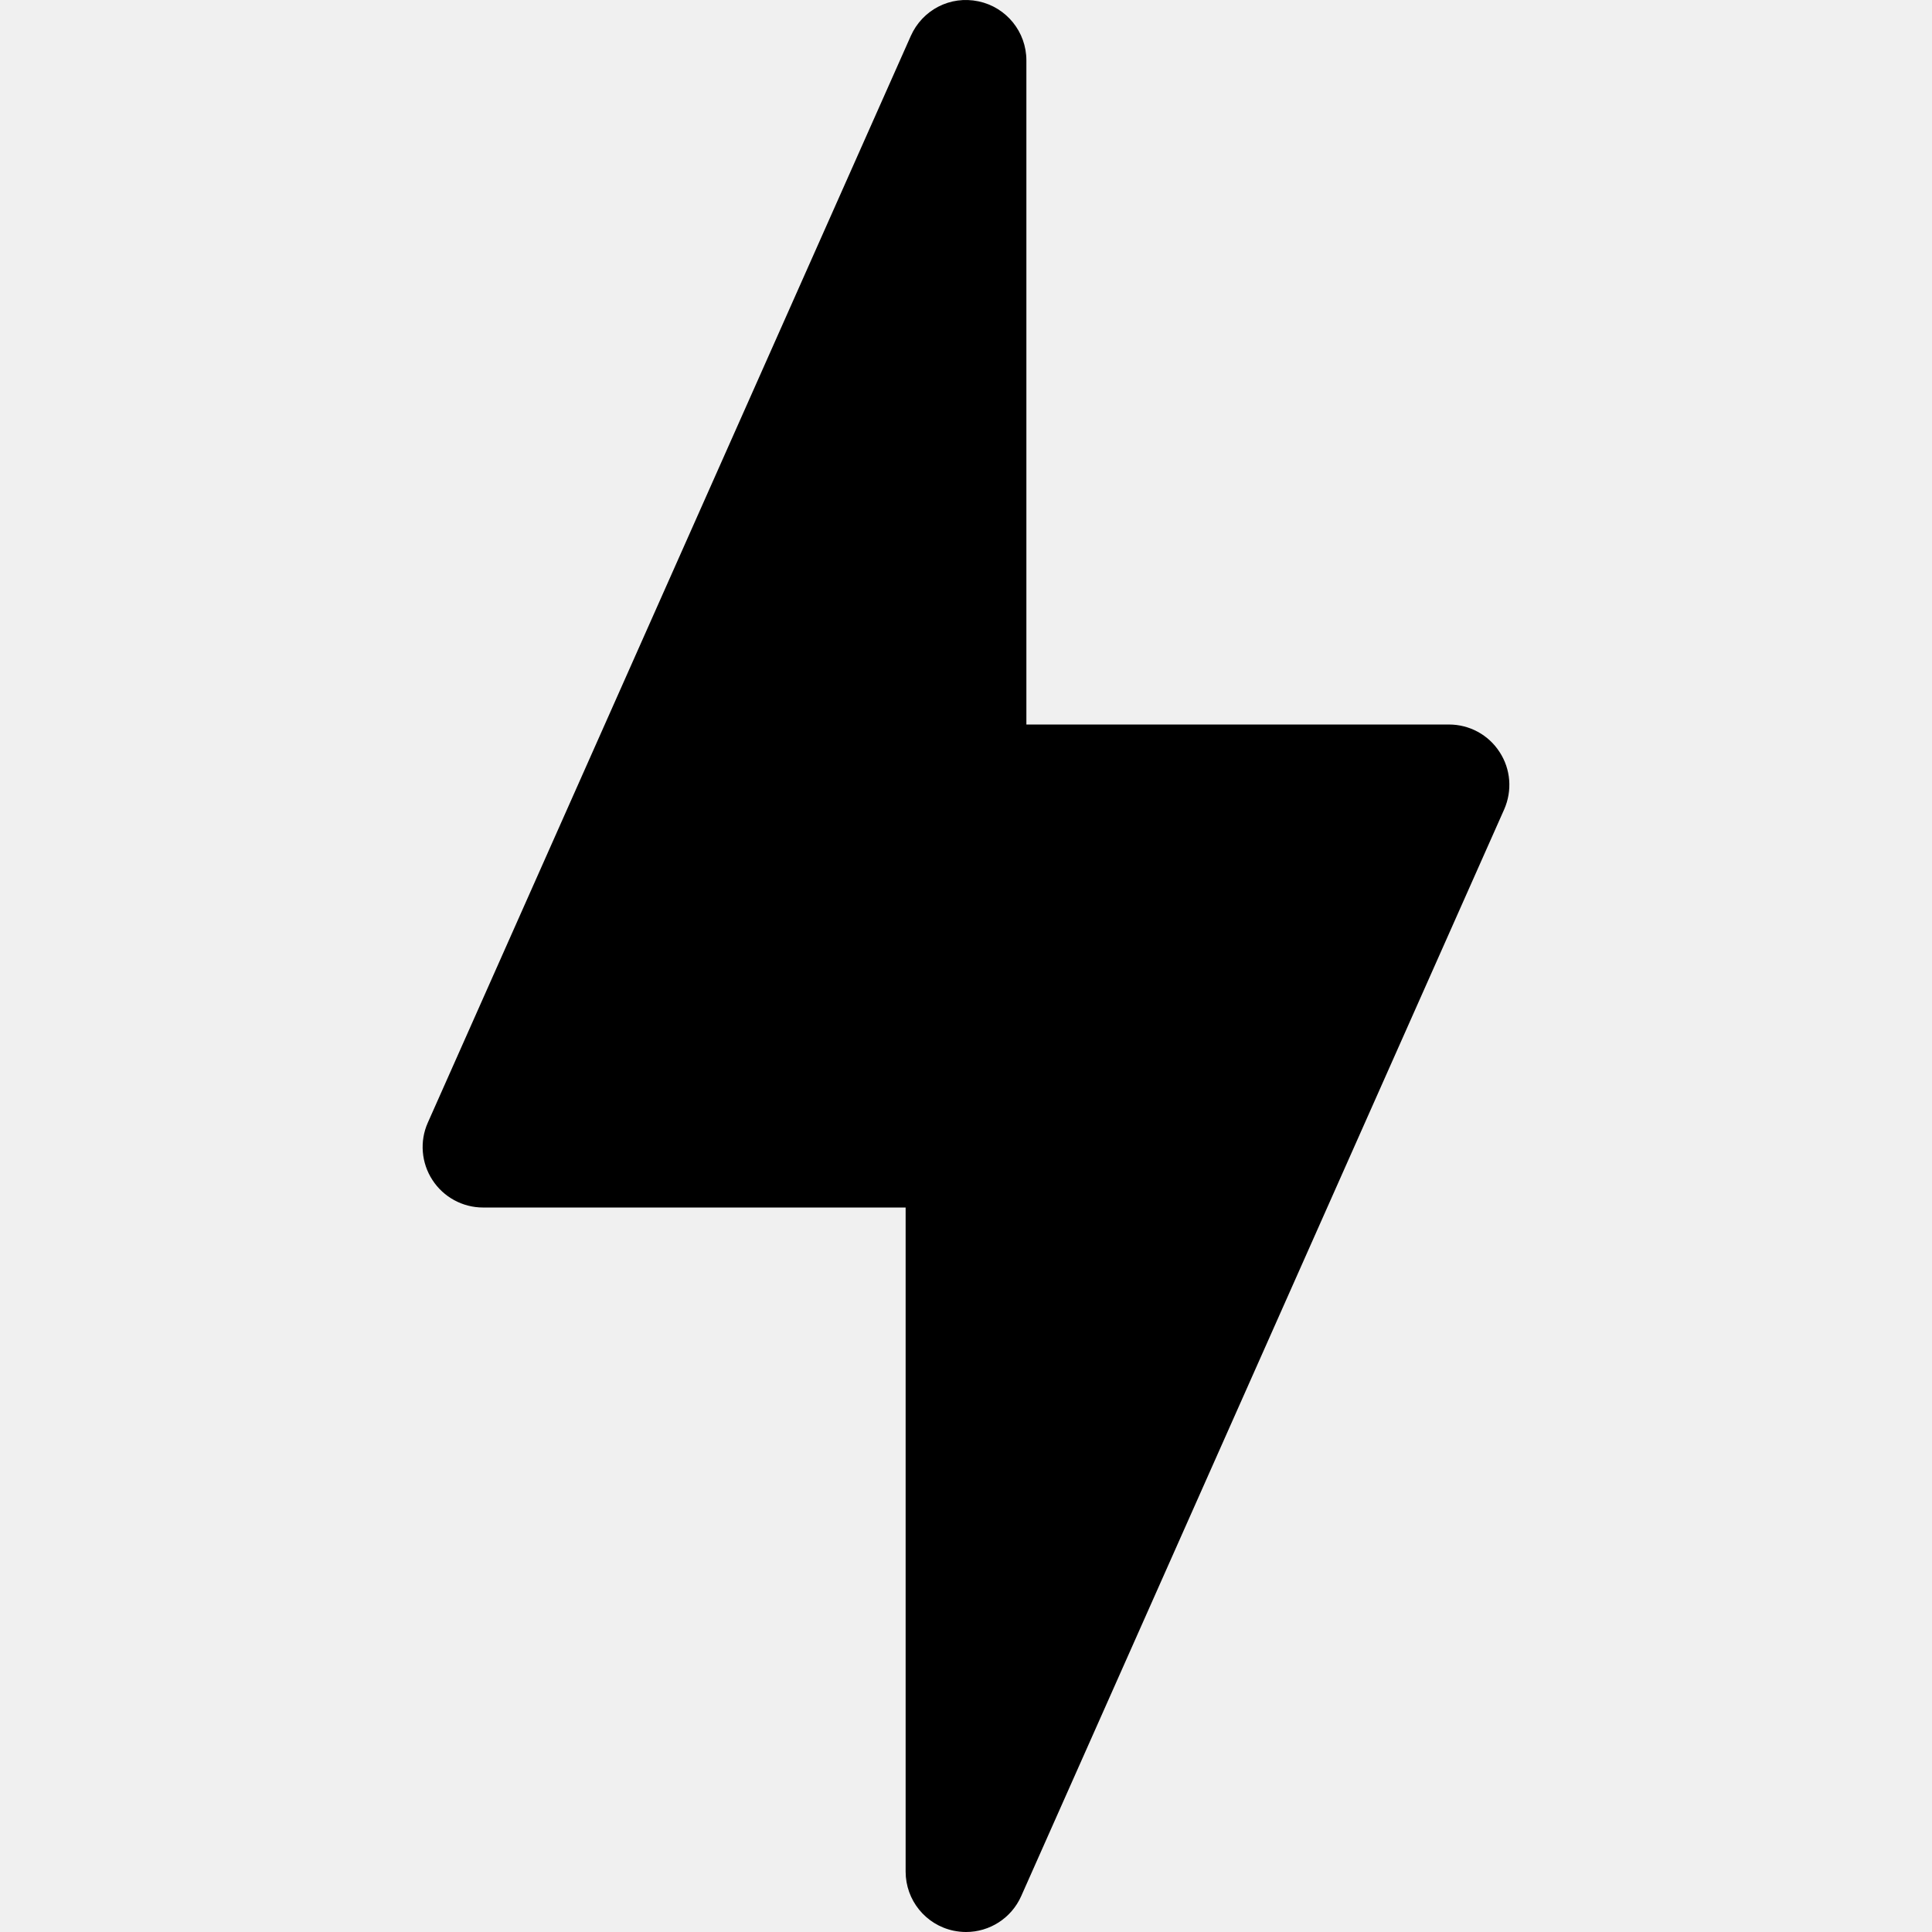
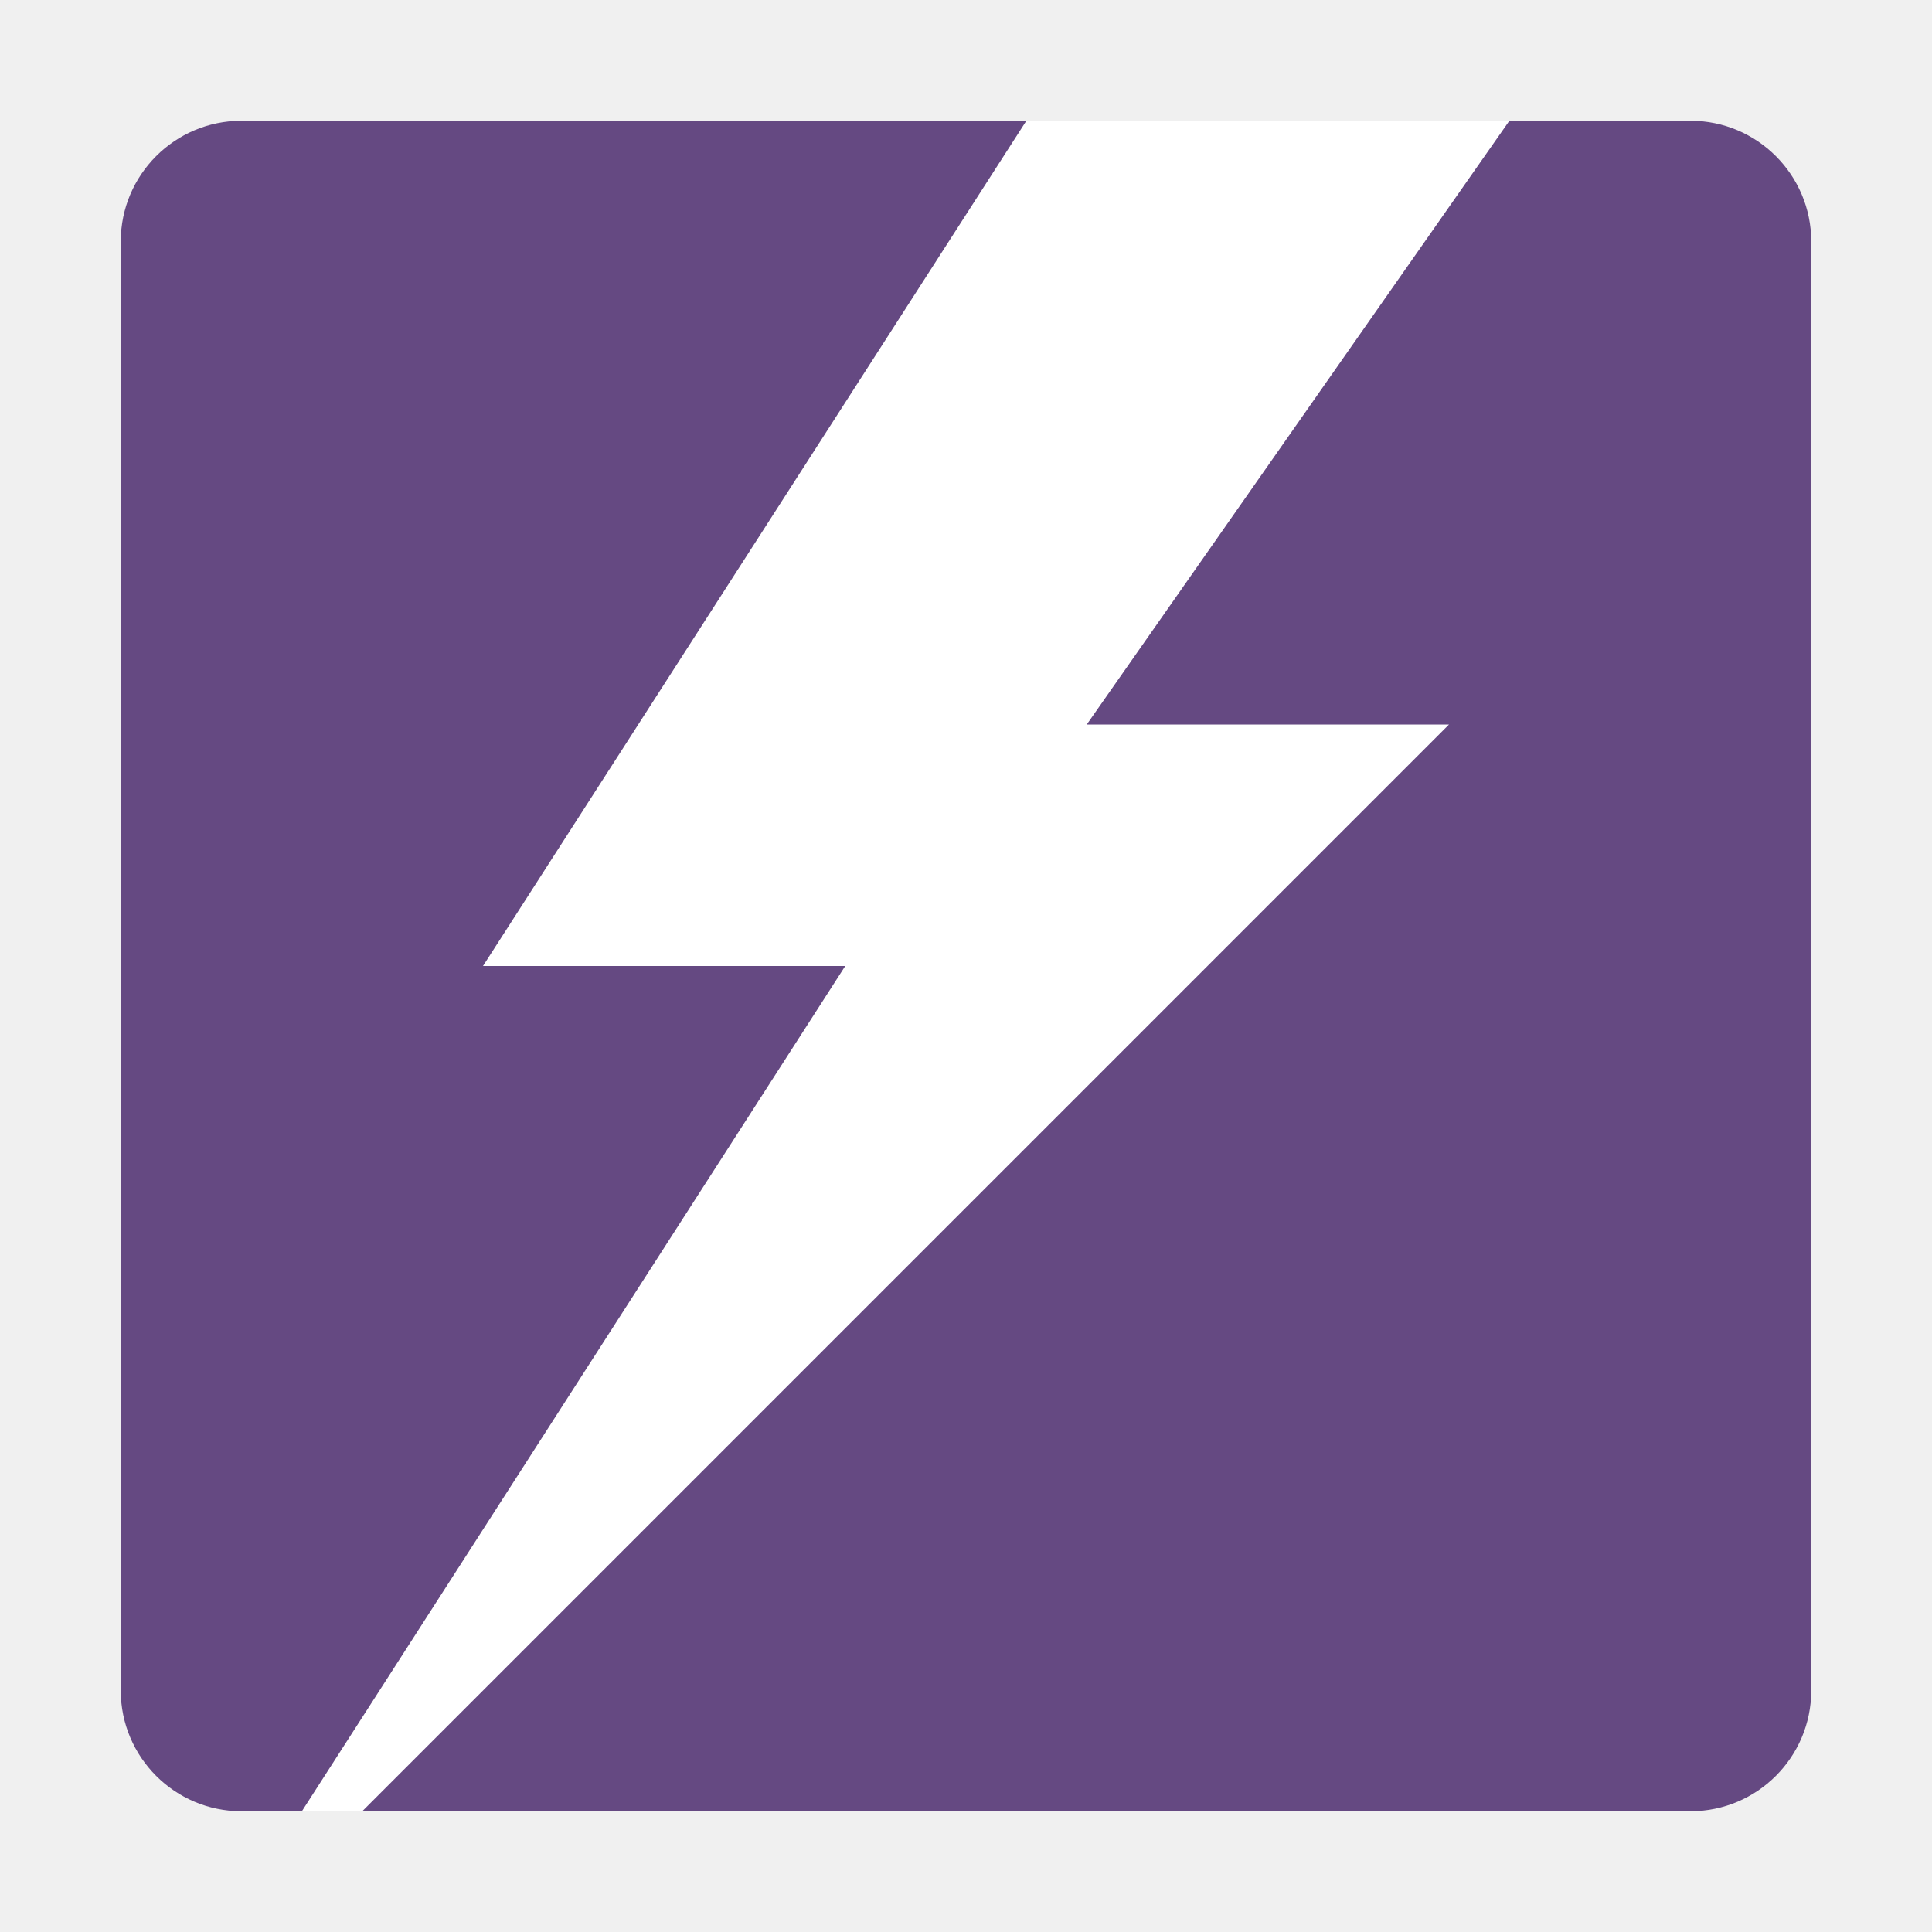
- <svg xmlns="http://www.w3.org/2000/svg" version="1.1" id="Capa_1" x="0px" y="0px" viewBox="0 0 512.007 512.007" style="enable-background:new 0 0 512.007 512.007;" xml:space="preserve">
-   <g>
-     <g>
-       <path d="M397.413,199.303c-2.944-4.576-8-7.296-13.408-7.296h-112v-176c0-7.552-5.28-14.08-12.672-15.648    c-7.52-1.6-14.88,2.272-17.952,9.152l-128,288c-2.208,4.928-1.728,10.688,1.216,15.2c2.944,4.544,8,7.296,13.408,7.296h112v176    c0,7.552,5.28,14.08,12.672,15.648c1.12,0.224,2.24,0.352,3.328,0.352c6.208,0,12-3.616,14.624-9.504l128-288    C400.805,209.543,400.389,203.847,397.413,199.303z" />
+ <svg xmlns="http://www.w3.org/2000/svg" width="16px" height="16px" viewBox="0 0 16 16" version="1.1">
+   <defs />
+   <g id="Page-1" stroke="none" stroke-width="1" fill="none" fill-rule="evenodd">
+     <g id="epic">
+       <g id="Epic" transform="translate(1, 1)">
+         <path d="M13,14 L1,14 C0.448,14 0,13.552 0,13 L0,1 C0,0.448 0.448,0 1,0 L13,0 C13.552,0 14,0.448 14,1 L14,13 C14,13.552 13.552,14 13,14" id="Fill-1" fill="#654982" />
+         <path d="M7.5,0 L3,7 L6,7 L1.5,14 L2,14 L11,5 L8,5 C8,5 10.333,1.667 11.5,0 L7.5,0 Z" id="Fill-2" fill="#FFFFFF" />
+       </g>
    </g>
  </g>
-   <g>
- </g>
-   <g>
- </g>
-   <g>
- </g>
-   <g>
- </g>
-   <g>
- </g>
-   <g>
- </g>
-   <g>
- </g>
-   <g>
- </g>
-   <g>
- </g>
-   <g>
- </g>
-   <g>
- </g>
-   <g>
- </g>
-   <g>
- </g>
-   <g>
- </g>
-   <g>
- </g>
</svg>
